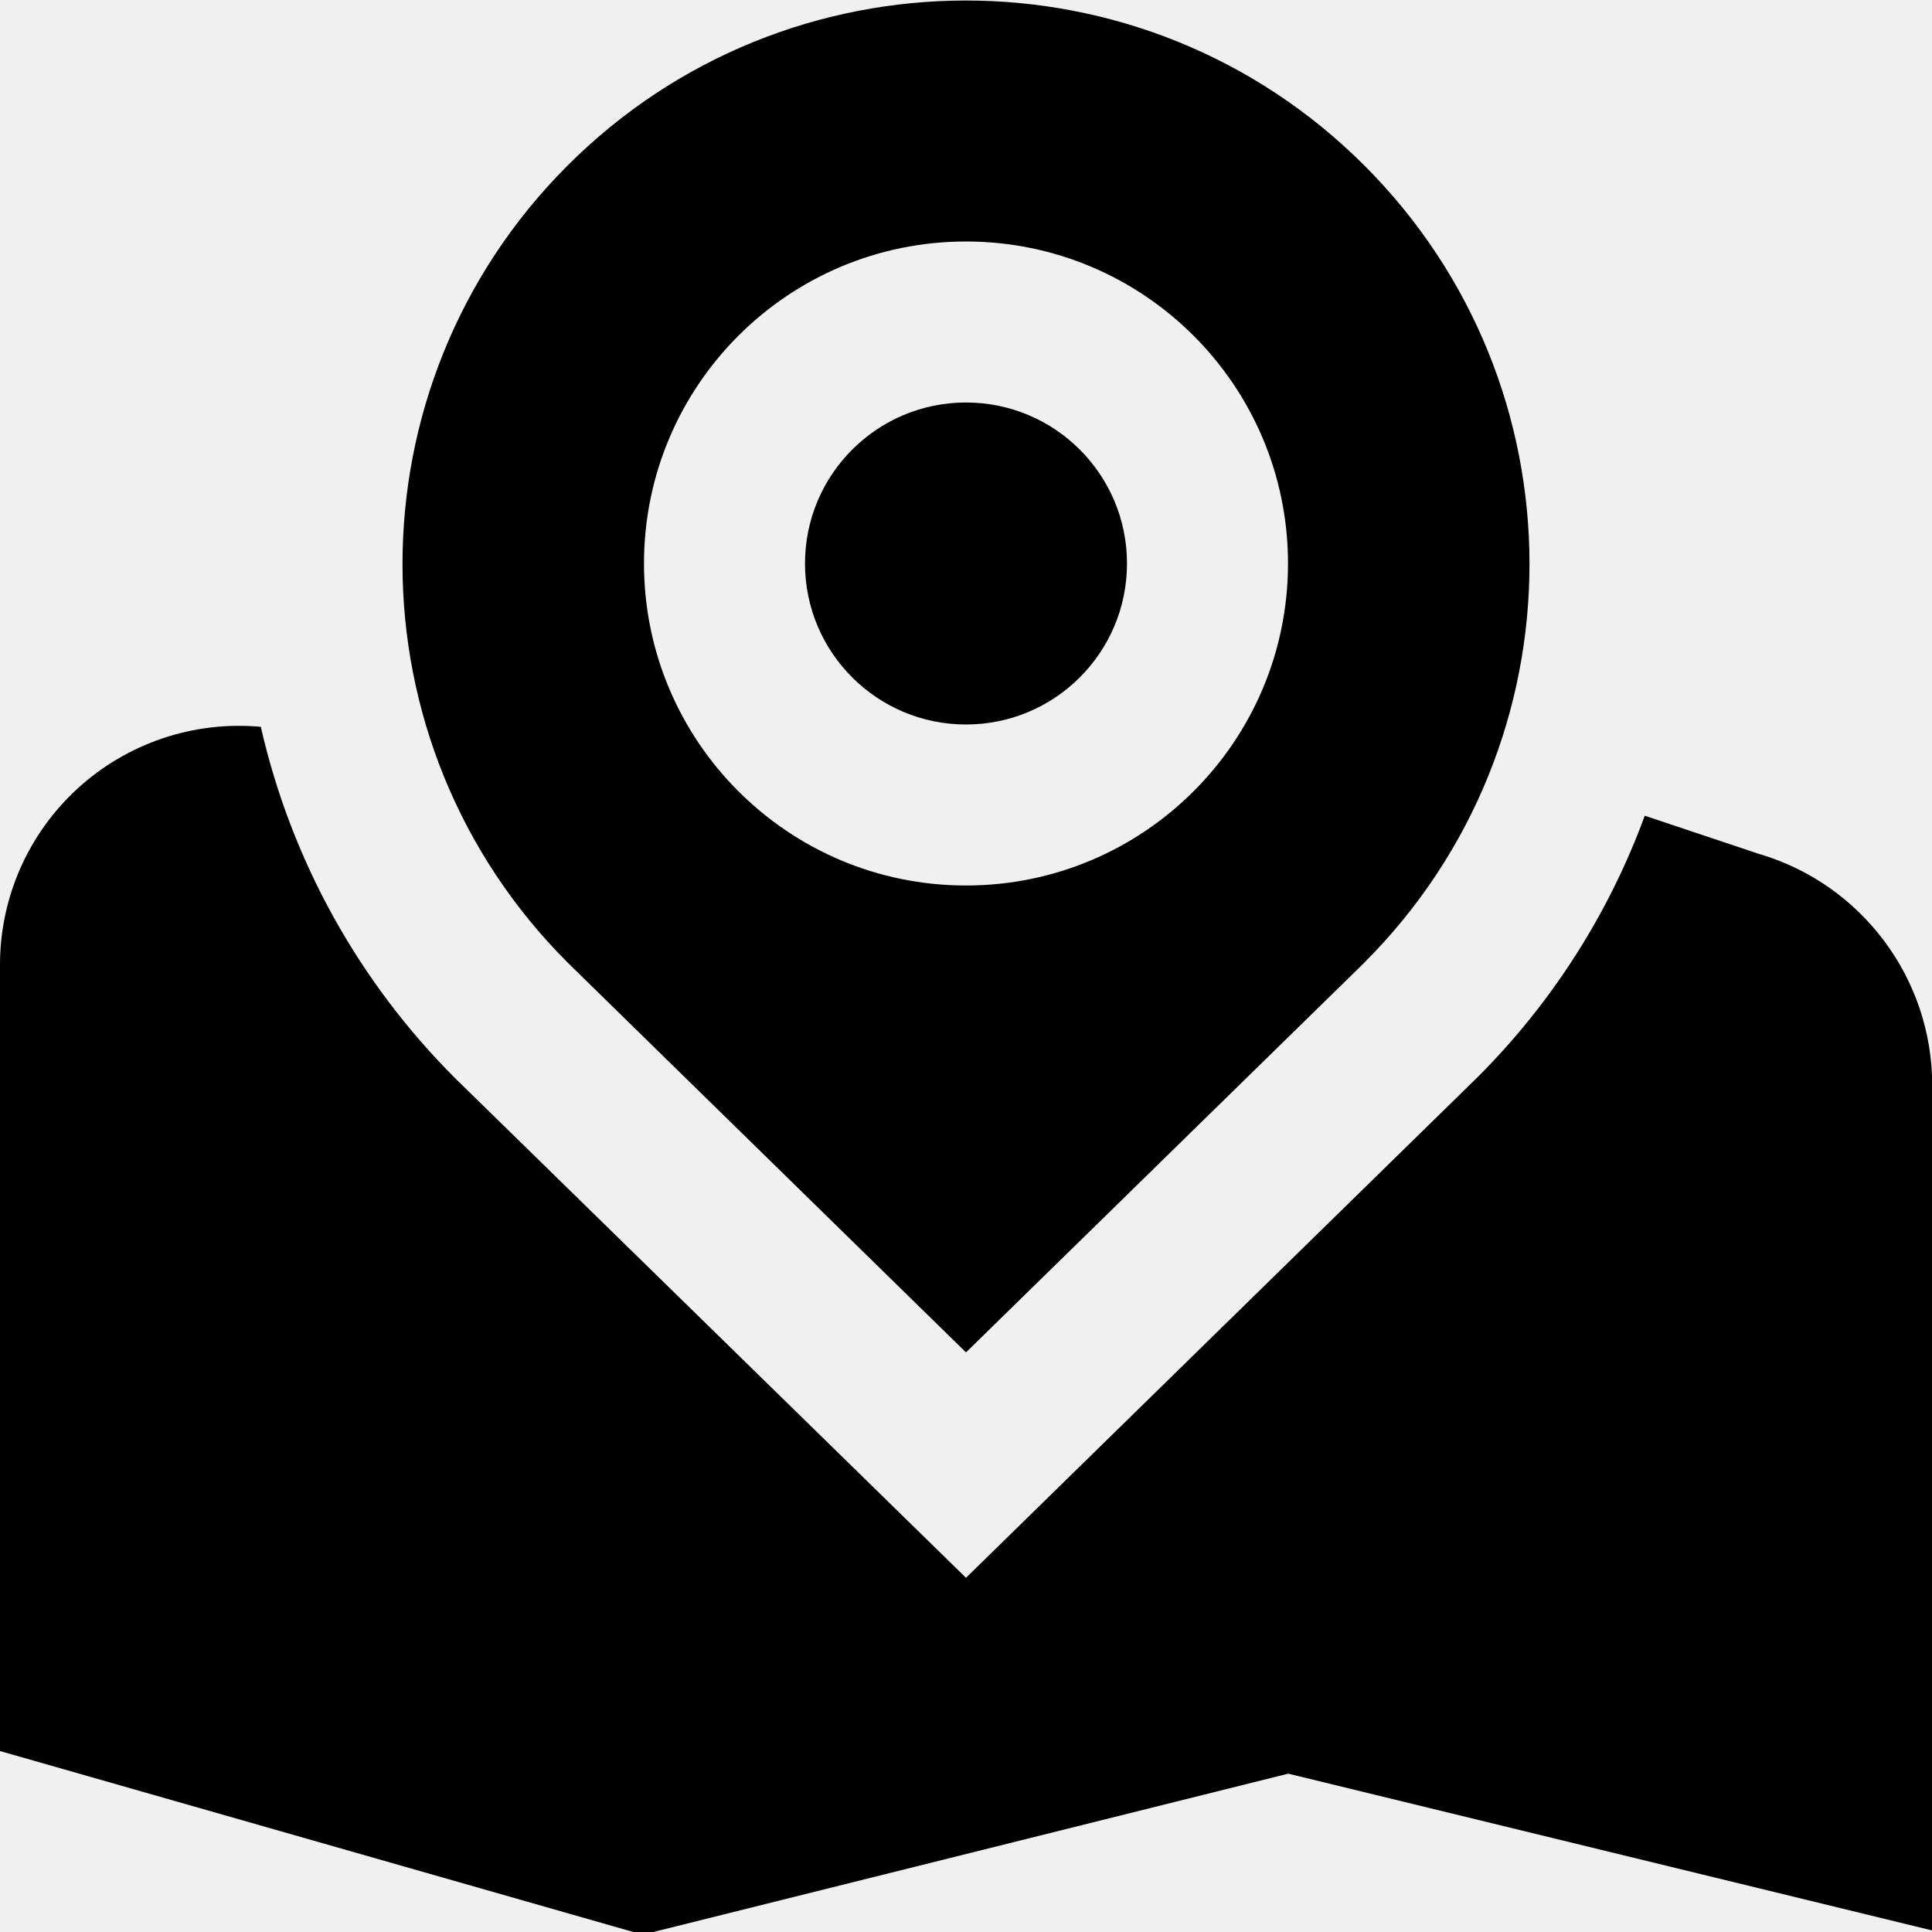
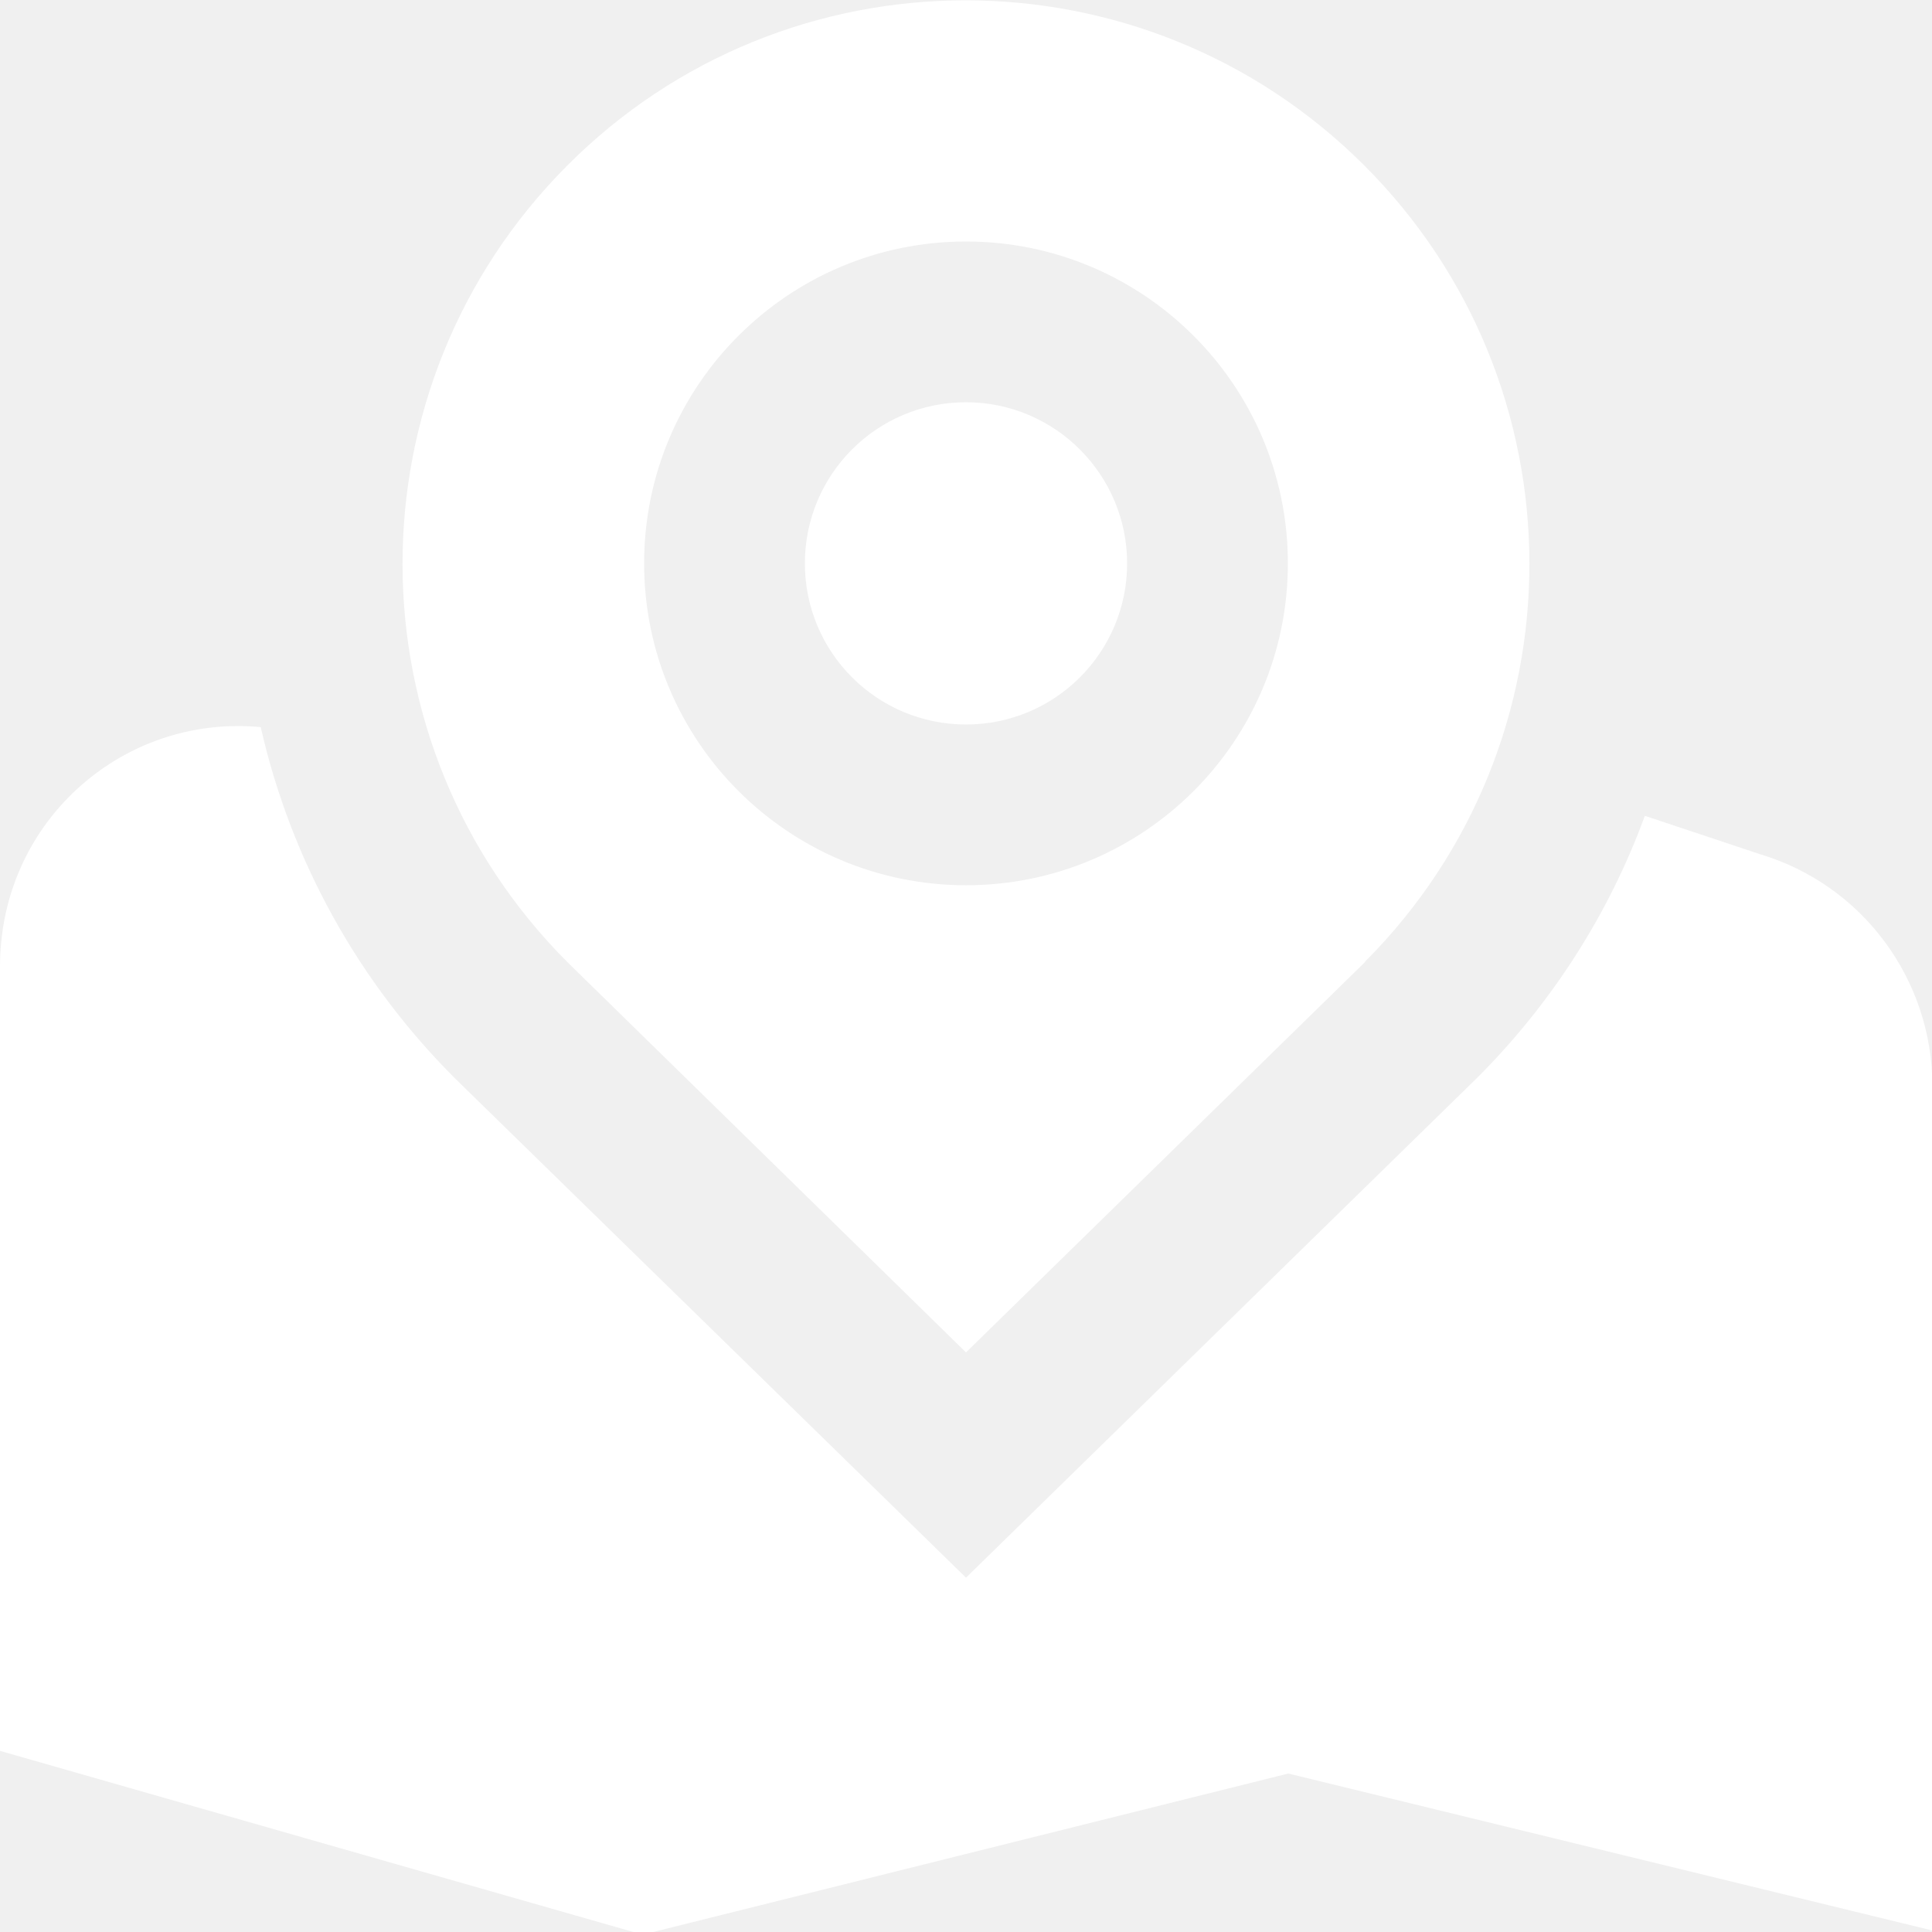
- <svg xmlns="http://www.w3.org/2000/svg" id="Layer_1" data-name="Layer 1" viewBox="0 0 24 24" width="512" height="512">
-   <path d="M14,7a2,2,0,1,1-2-2A2,2,0,0,1,14,7Zm2.95,4.957L12,16.8,7.058,11.964a7,7,0,1,1,9.892-.008ZM16,7a4,4,0,1,0-4,4A4,4,0,0,0,16,7Zm5.867,3.613-1.435-.48a8.948,8.948,0,0,1-2.068,3.239L12,19.6l-6.34-6.2A8.989,8.989,0,0,1,3.24,9.029,2.968,2.968,0,0,0,0,12v9.752l7.983,2.281,8.02-2,8,1.948V13.483A3,3,0,0,0,21.867,10.612Z" />
+ <svg xmlns="http://www.w3.org/2000/svg" version="1.1" id="Layer_1" x="0px" y="0px" viewBox="0 0 512 512" style="enable-background:new 0 0 512 512;" xml:space="preserve">
+   <style type="text/css">
+ 	.st0{fill:#FFFFFF;}
+ </style>
+   <path class="st0" d="M298.7,149.3c0,23.6-19.1,42.7-42.7,42.7s-42.7-19.1-42.7-42.7s19.1-42.7,42.7-42.7S298.7,125.8,298.7,149.3z   M361.6,255.1L256,358.4L150.6,255.2C92.2,197,92,102.5,150.2,44S303-14.5,361.4,43.7s58.6,152.8,0.3,211.2  C361.7,255,361.7,255,361.6,255.1L361.6,255.1z M341.3,149.3c0-47.1-38.2-85.3-85.3-85.3s-85.3,38.2-85.3,85.3s38.2,85.3,85.3,85.3  S341.3,196.5,341.3,149.3z M466.5,226.4l-30.6-10.2c-9.5,26-24.6,49.5-44.1,69.1L256,418.1L120.7,285.9  c-25.7-25.6-43.6-57.9-51.6-93.2C34.3,189.4,3.5,215,0.3,249.9C0.1,251.9,0,254,0,256v208l170.3,48.7L341.4,470l170.7,41.6v-224  C512,259.4,493.5,234.5,466.5,226.4L466.5,226.4z" />
</svg>
